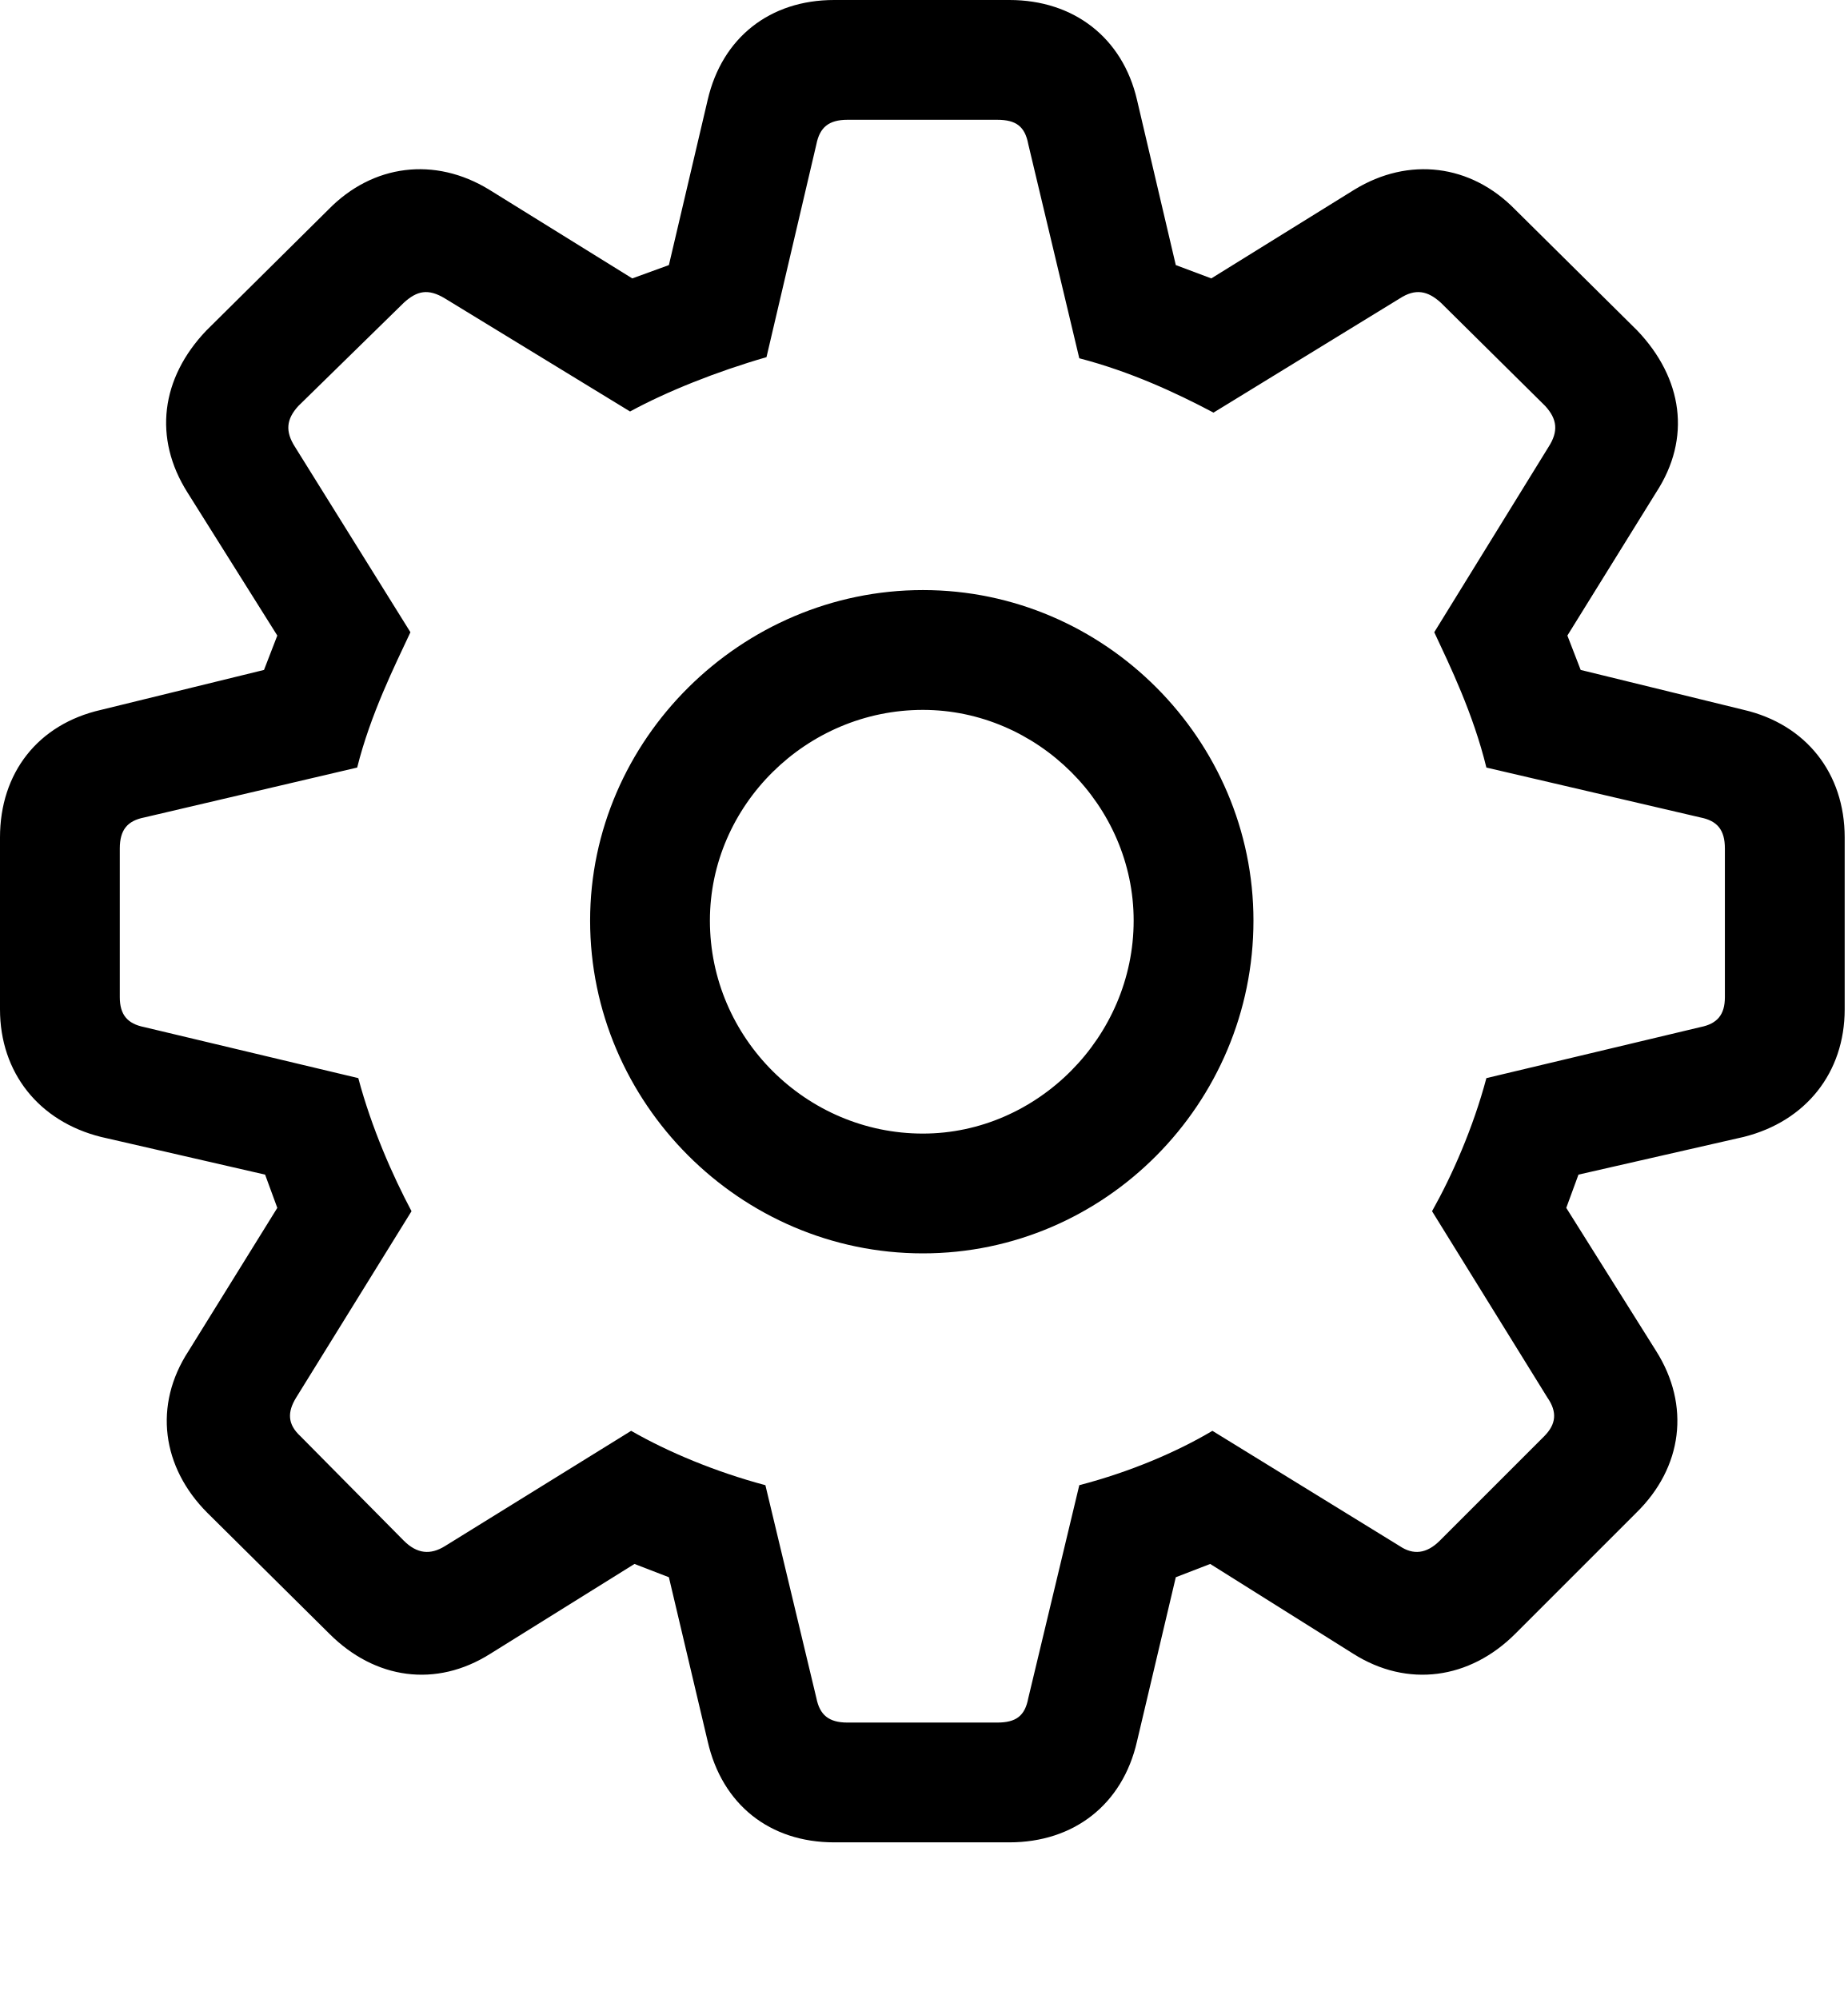
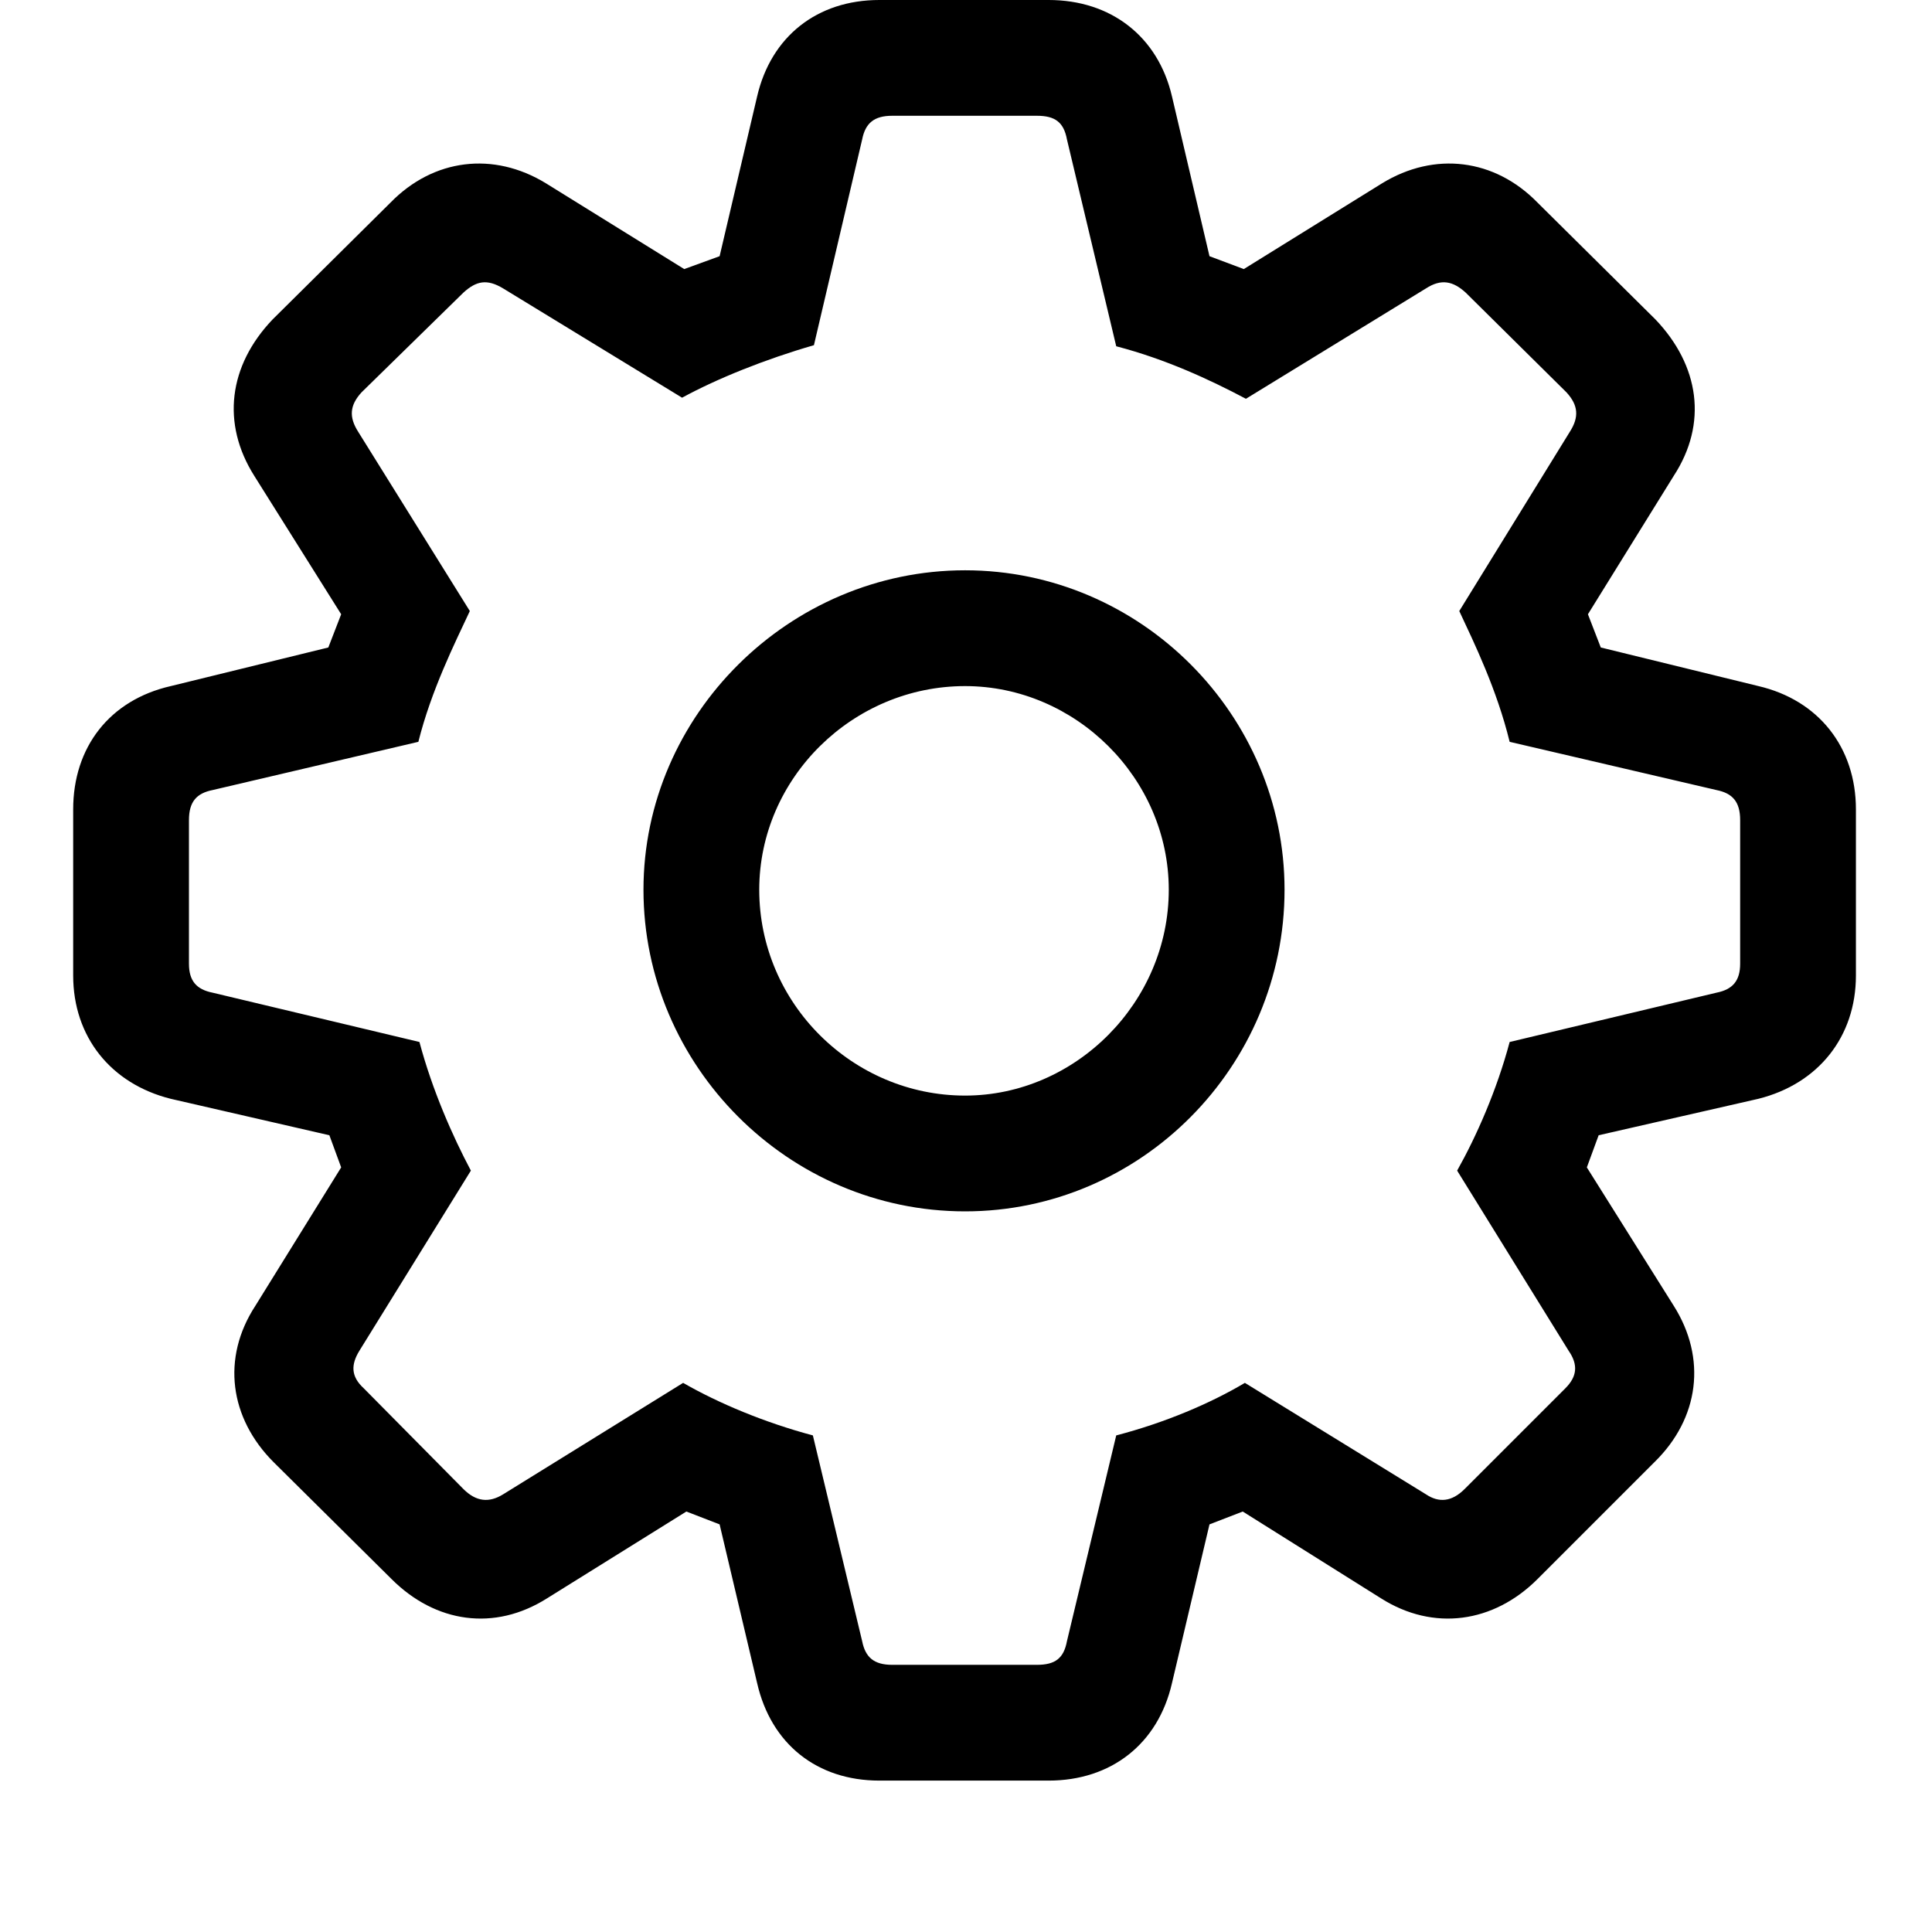
- <svg xmlns="http://www.w3.org/2000/svg" width="100%" height="100%" viewBox="0 0 61 66" version="1.1" xml:space="preserve" style="fill-rule:evenodd;clip-rule:evenodd;stroke-linejoin:round;stroke-miterlimit:2;">
+ <svg xmlns="http://www.w3.org/2000/svg" width="100%" height="100%" viewBox="0 0 66 66" version="1.1" xml:space="preserve" style="fill-rule:evenodd;clip-rule:evenodd;stroke-linejoin:round;stroke-miterlimit:2;">
  <g id="Light-S">
-     <path d="M27.539,60.828l5.786,-0c2.124,-0 3.736,-1.246 4.212,-3.333l1.281,-5.42l1.136,-0.439l4.724,2.966c1.794,1.135 3.845,0.842 5.346,-0.659l3.992,-3.992c1.538,-1.501 1.795,-3.552 0.659,-5.347l-2.966,-4.724l0.403,-1.098l5.456,-1.245c2.051,-0.513 3.333,-2.124 3.333,-4.212l-0,-5.676c-0,-2.124 -1.282,-3.735 -3.333,-4.212l-5.383,-1.318l-0.439,-1.135l2.929,-4.724c1.172,-1.795 0.879,-3.772 -0.622,-5.347l-4.029,-3.992c-1.464,-1.501 -3.515,-1.757 -5.31,-0.659l-4.724,2.93l-1.172,-0.44l-1.281,-5.456c-0.476,-2.051 -2.088,-3.296 -4.212,-3.296l-5.786,0c-2.124,0 -3.699,1.245 -4.175,3.296l-1.281,5.456l-1.209,0.44l-4.724,-2.93c-1.795,-1.098 -3.845,-0.842 -5.31,0.659l-4.028,3.992c-1.502,1.575 -1.758,3.552 -0.623,5.347l2.966,4.724l-0.439,1.135l-5.383,1.319c-2.088,0.476 -3.333,2.087 -3.333,4.211l0,5.676c0,2.088 1.282,3.699 3.333,4.212l5.419,1.245l0.403,1.098l-2.929,4.724c-1.172,1.795 -0.879,3.846 0.622,5.347l4.028,3.992c1.502,1.501 3.516,1.794 5.311,0.659l4.76,-2.966l1.136,0.439l1.281,5.42c0.476,2.087 2.051,3.333 4.175,3.333Zm0.439,-3.955c-0.622,-0 -0.915,-0.257 -1.025,-0.806l-1.684,-7.031c-1.648,-0.44 -3.223,-1.099 -4.432,-1.795l-6.152,3.809c-0.476,0.293 -0.915,0.256 -1.355,-0.183l-3.406,-3.443c-0.439,-0.403 -0.439,-0.805 -0.146,-1.281l3.808,-6.153c-0.622,-1.172 -1.318,-2.746 -1.757,-4.394l-7.068,-1.685c-0.55,-0.11 -0.806,-0.403 -0.806,-0.989l0,-4.907c0,-0.622 0.256,-0.915 0.806,-1.025l7.031,-1.648c0.439,-1.758 1.245,-3.369 1.758,-4.468l-3.809,-6.116c-0.329,-0.512 -0.293,-0.915 0.11,-1.355l3.479,-3.406c0.44,-0.402 0.806,-0.476 1.355,-0.146l6.116,3.735c1.208,-0.659 2.856,-1.318 4.504,-1.794l1.648,-7.031c0.11,-0.55 0.403,-0.806 1.025,-0.806l4.944,0c0.623,0 0.916,0.22 1.026,0.806l1.684,7.068c1.685,0.439 3.186,1.135 4.431,1.794l6.153,-3.772c0.512,-0.33 0.915,-0.256 1.355,0.146l3.442,3.406c0.403,0.44 0.44,0.843 0.11,1.355l-3.772,6.116c0.513,1.099 1.282,2.673 1.721,4.468l7.068,1.648c0.549,0.11 0.806,0.403 0.806,1.025l-0,4.907c-0,0.586 -0.257,0.879 -0.806,0.989l-7.068,1.685c-0.439,1.648 -1.135,3.222 -1.794,4.394l3.808,6.153c0.33,0.476 0.293,0.878 -0.109,1.281l-3.443,3.443c-0.439,0.439 -0.879,0.476 -1.318,0.183l-6.189,-3.809c-1.172,0.696 -2.71,1.355 -4.395,1.795l-1.684,7.031c-0.11,0.586 -0.403,0.806 -1.026,0.806l-4.944,-0Zm2.491,-15.491c6.006,-0 10.913,-4.944 10.913,-10.987c-0,-5.969 -4.907,-10.913 -10.913,-10.913c-6.006,0 -10.987,4.944 -10.987,10.913c0,6.006 4.944,10.987 10.987,10.987Zm-0,-3.955c-3.845,-0 -7.032,-3.15 -7.032,-7.032c0,-3.808 3.187,-6.957 7.032,-6.957c3.772,-0 6.958,3.149 6.958,6.957c-0,3.846 -3.186,7.032 -6.958,7.032Z" style="fill-rule:nonzero;" />
+     <path d="M30.039,60.828l5.786,0c2.124,0 3.736,-1.246 4.212,-3.333l1.281,-5.42l1.136,-0.439l4.724,2.966c1.794,1.135 3.845,0.842 5.346,-0.659l3.992,-3.992c1.538,-1.501 1.795,-3.552 0.659,-5.347l-2.966,-4.724l0.403,-1.098l5.456,-1.245c2.051,-0.513 3.333,-2.124 3.333,-4.212l0,-5.676c0,-2.124 -1.282,-3.735 -3.333,-4.212l-5.383,-1.318l-0.439,-1.135l2.929,-4.724c1.172,-1.795 0.879,-3.772 -0.622,-5.347l-4.029,-3.992c-1.464,-1.501 -3.515,-1.757 -5.31,-0.659l-4.724,2.93l-1.172,-0.44l-1.281,-5.456c-0.476,-2.051 -2.088,-3.296 -4.212,-3.296l-5.786,0c-2.124,0 -3.699,1.245 -4.175,3.296l-1.281,5.456l-1.209,0.44l-4.724,-2.93c-1.795,-1.098 -3.845,-0.842 -5.31,0.659l-4.028,3.992c-1.502,1.575 -1.758,3.552 -0.623,5.347l2.966,4.724l-0.439,1.135l-5.383,1.319c-2.088,0.476 -3.333,2.087 -3.333,4.211l0,5.676c0,2.088 1.282,3.699 3.333,4.212l5.419,1.245l0.403,1.098l-2.929,4.724c-1.172,1.795 -0.879,3.846 0.622,5.347l4.028,3.992c1.502,1.501 3.516,1.794 5.311,0.659l4.76,-2.966l1.136,0.439l1.281,5.42c0.476,2.087 2.051,3.333 4.175,3.333Zm0.439,-3.955c-0.622,-0 -0.915,-0.257 -1.025,-0.806l-1.684,-7.031c-1.648,-0.44 -3.223,-1.099 -4.432,-1.795l-6.152,3.809c-0.476,0.293 -0.915,0.256 -1.355,-0.183l-3.406,-3.443c-0.439,-0.403 -0.439,-0.805 -0.146,-1.281l3.808,-6.153c-0.622,-1.172 -1.318,-2.746 -1.757,-4.394l-7.068,-1.685c-0.55,-0.11 -0.806,-0.403 -0.806,-0.989l-0,-4.907c-0,-0.622 0.256,-0.915 0.806,-1.025l7.031,-1.648c0.439,-1.758 1.245,-3.369 1.758,-4.468l-3.809,-6.116c-0.329,-0.512 -0.293,-0.915 0.11,-1.355l3.479,-3.406c0.44,-0.402 0.806,-0.476 1.355,-0.146l6.116,3.735c1.208,-0.659 2.856,-1.318 4.504,-1.794l1.648,-7.031c0.11,-0.55 0.403,-0.806 1.025,-0.806l4.944,-0c0.623,-0 0.916,0.22 1.026,0.806l1.684,7.068c1.685,0.439 3.186,1.135 4.431,1.794l6.153,-3.772c0.512,-0.33 0.915,-0.256 1.355,0.146l3.442,3.406c0.403,0.44 0.44,0.843 0.11,1.355l-3.772,6.116c0.513,1.099 1.282,2.673 1.721,4.468l7.068,1.648c0.549,0.11 0.806,0.403 0.806,1.025l-0,4.907c-0,0.586 -0.257,0.879 -0.806,0.989l-7.068,1.685c-0.439,1.648 -1.135,3.222 -1.794,4.394l3.808,6.153c0.33,0.476 0.293,0.878 -0.109,1.281l-3.443,3.443c-0.439,0.439 -0.879,0.476 -1.318,0.183l-6.189,-3.809c-1.172,0.696 -2.71,1.355 -4.395,1.795l-1.684,7.031c-0.11,0.586 -0.403,0.806 -1.026,0.806l-4.944,-0Zm2.491,-15.491c6.006,-0 10.913,-4.944 10.913,-10.987c0,-5.969 -4.907,-10.913 -10.913,-10.913c-6.006,-0 -10.987,4.944 -10.987,10.913c0,6.006 4.944,10.987 10.987,10.987Zm-0,-3.955c-3.845,-0 -7.032,-3.15 -7.032,-7.032c-0,-3.808 3.187,-6.957 7.032,-6.957c3.772,-0 6.958,3.149 6.958,6.957c-0,3.846 -3.186,7.032 -6.958,7.032Z" style="fill-rule:nonzero;" />
  </g>
</svg>
